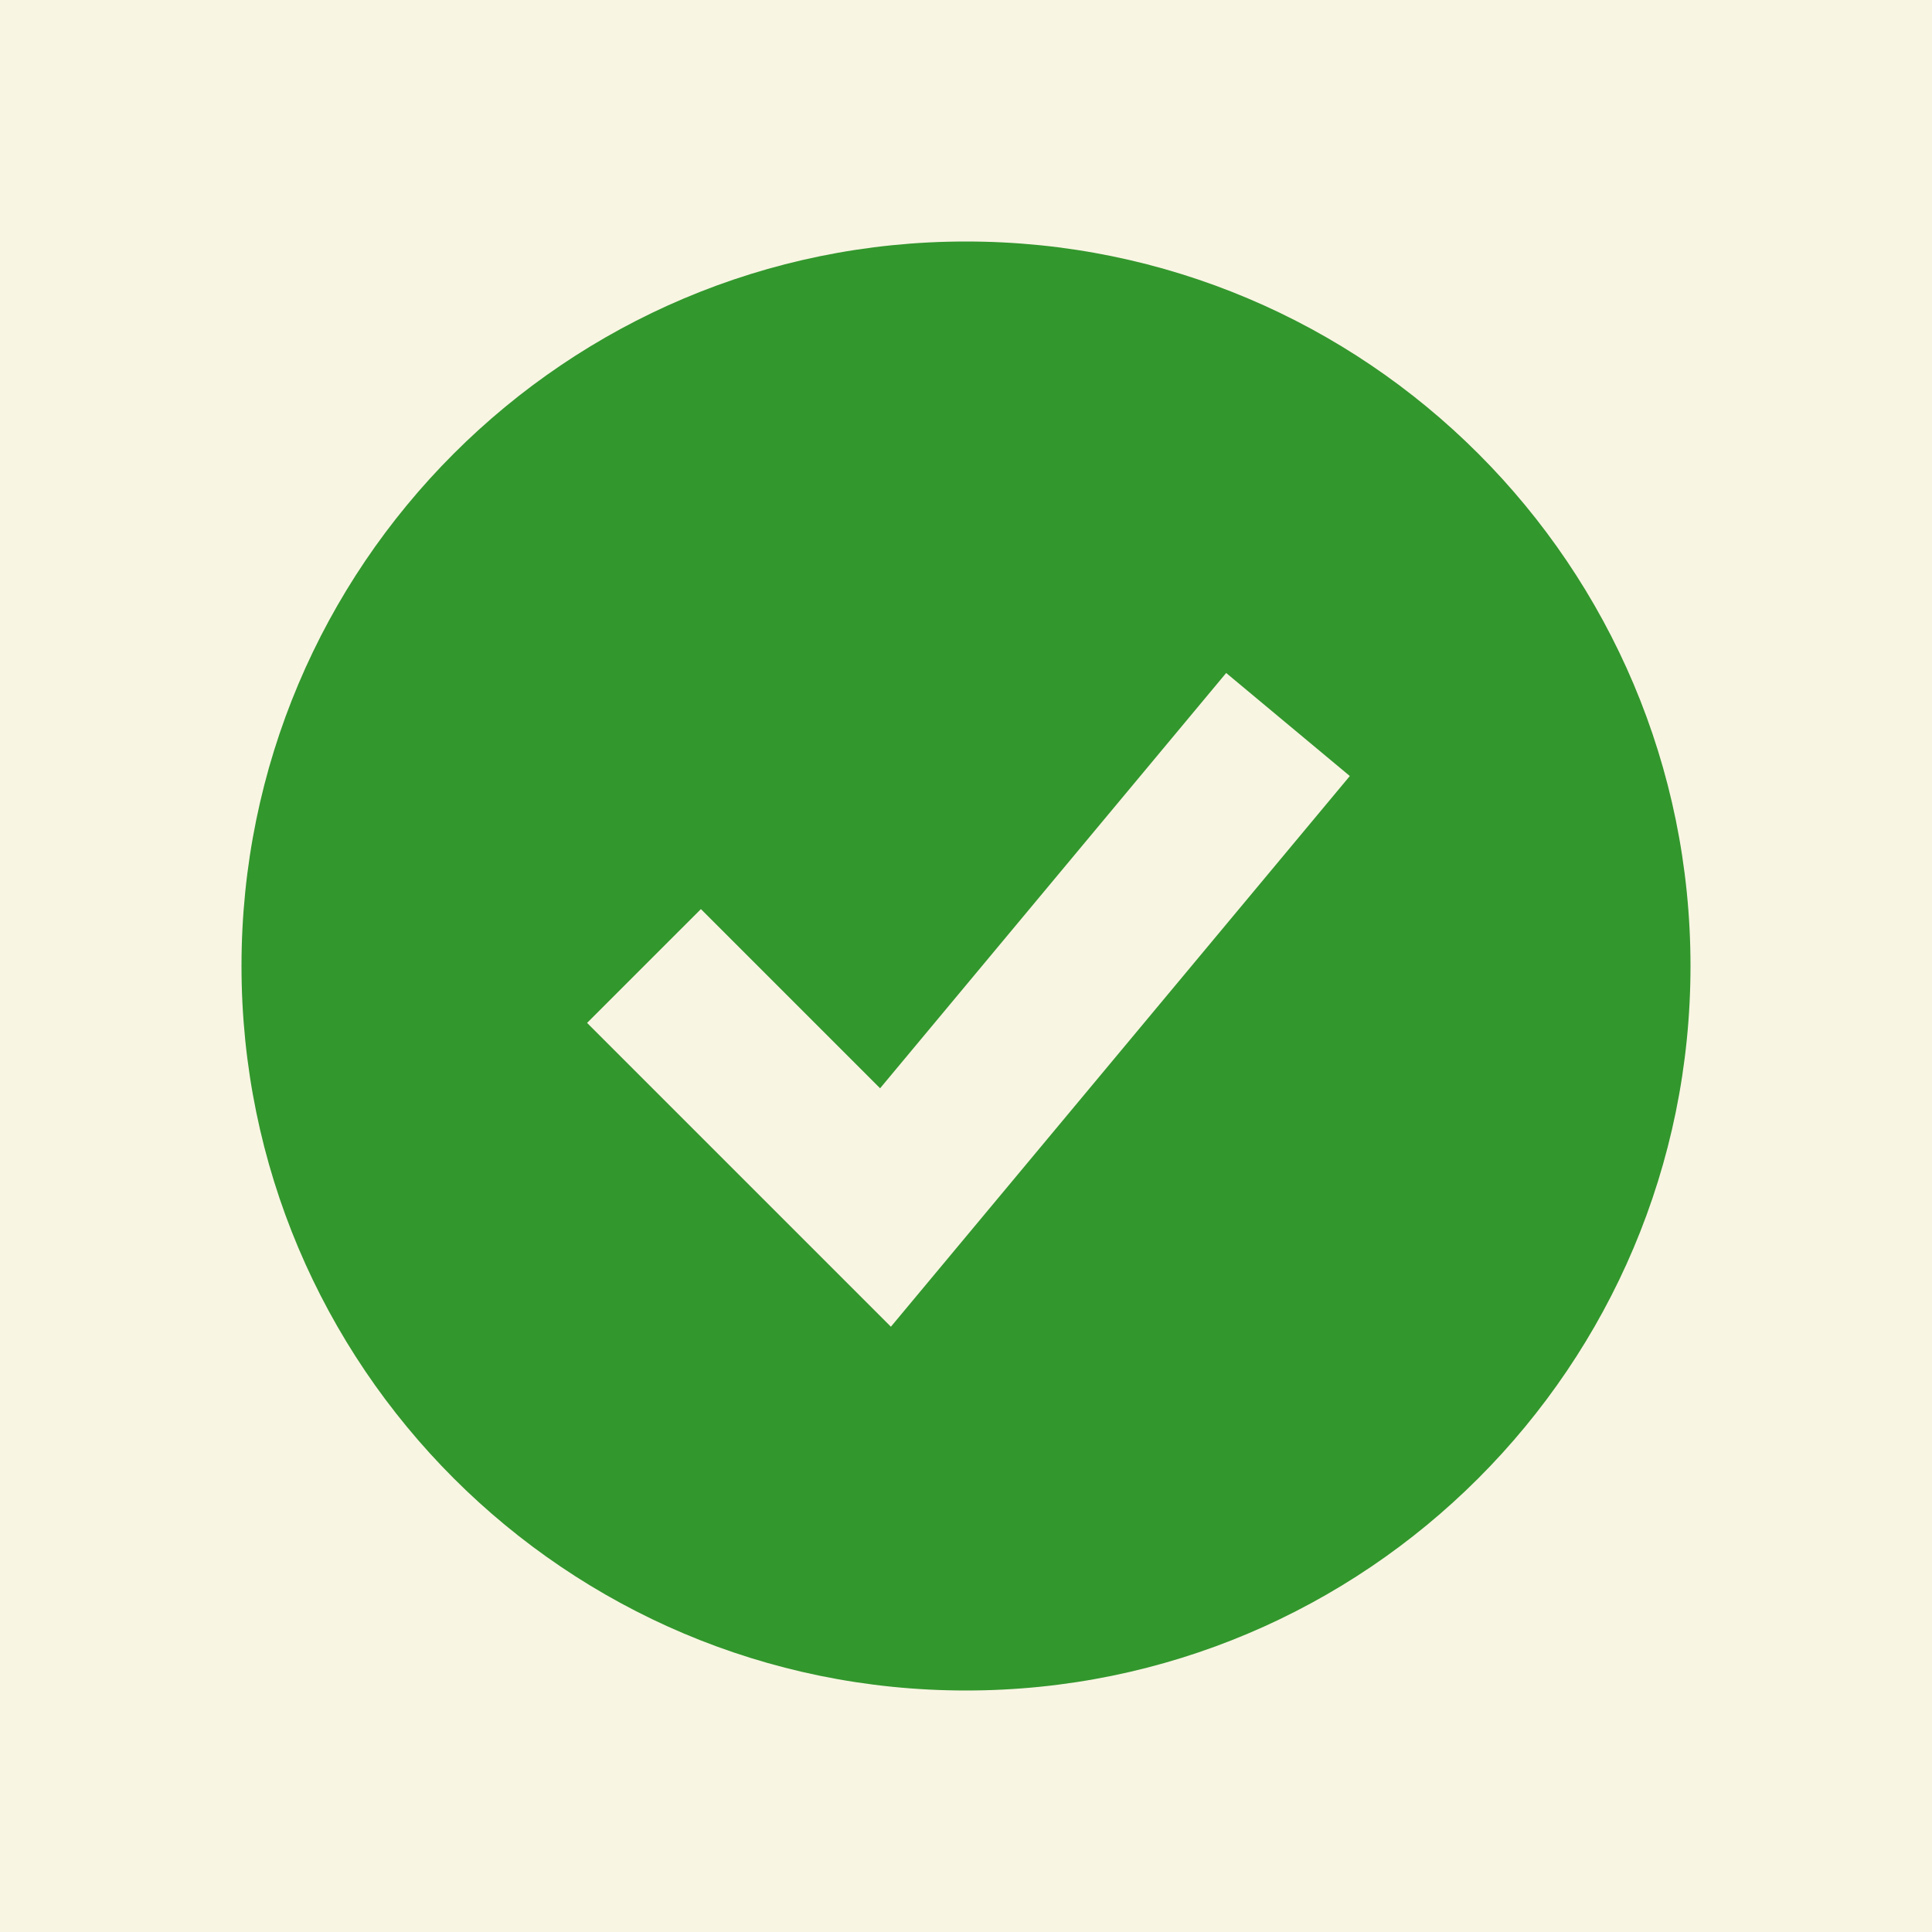
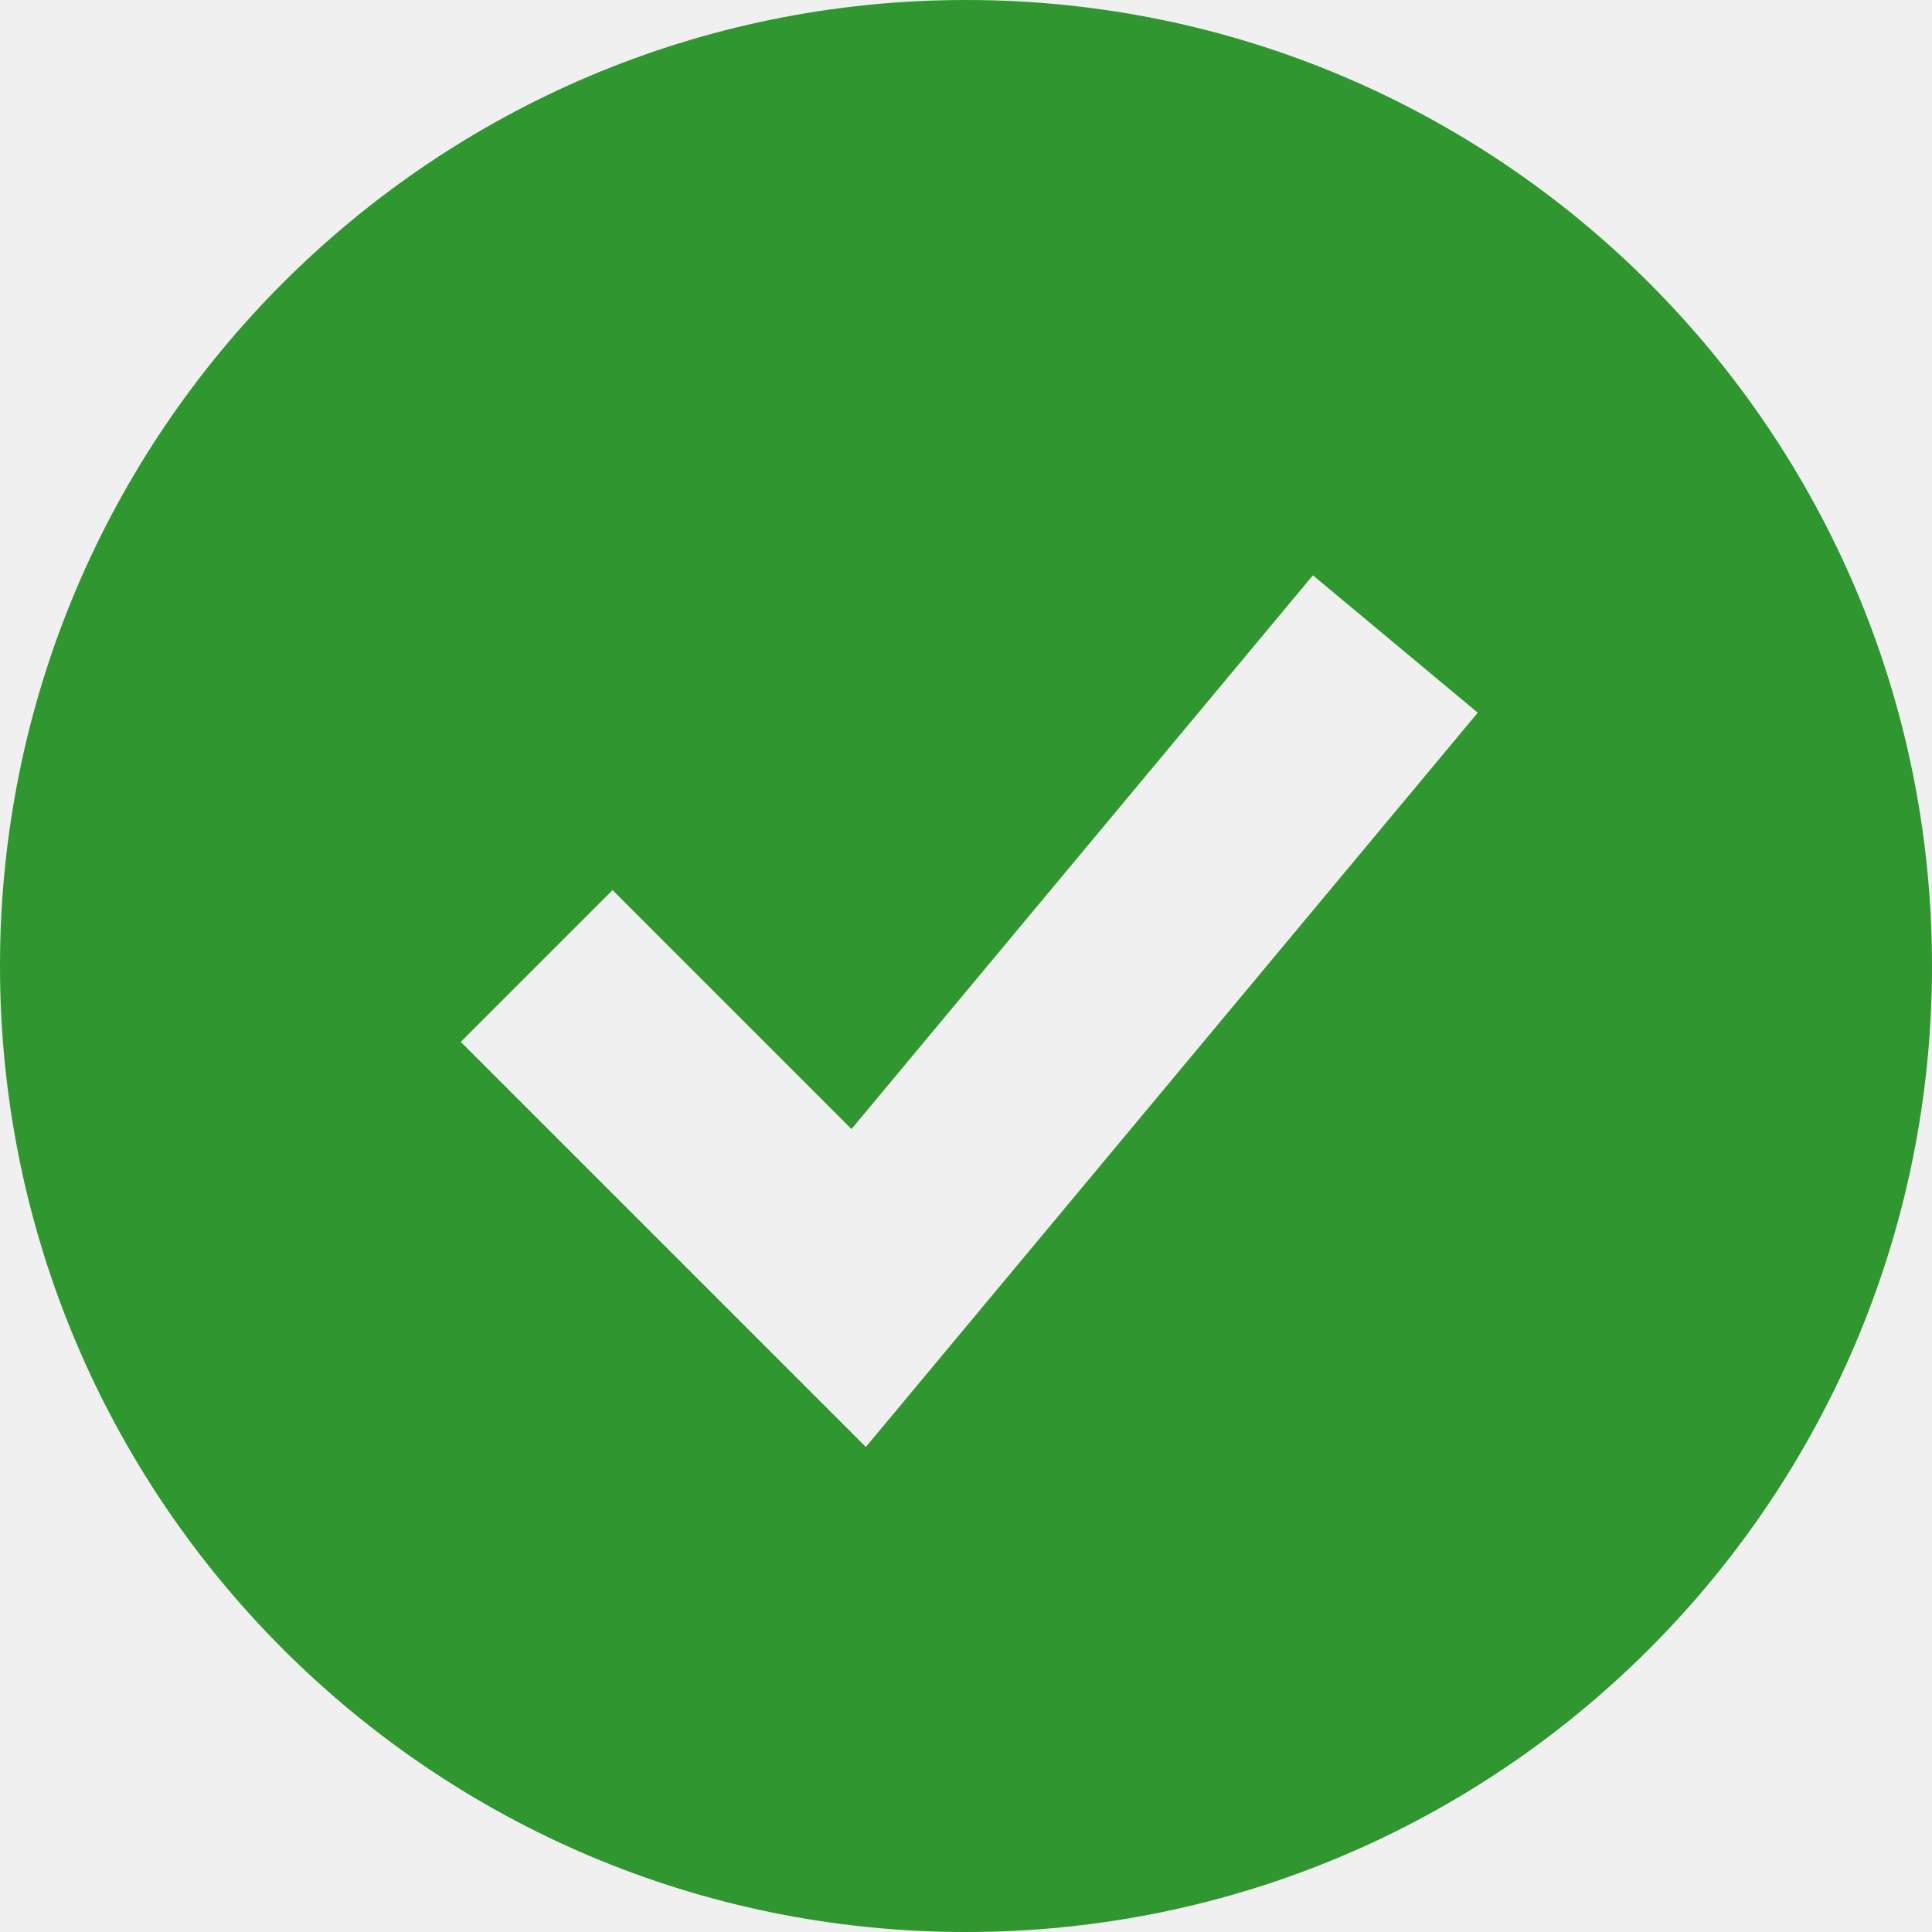
- <svg xmlns="http://www.w3.org/2000/svg" width="24" height="24" viewBox="0 0 24 24" fill="none">
-   <rect width="24" height="24" fill="#DADADA" />
-   <g id="Prescoring (success input)">
-     <g id="Group 1325">
-       <g id="Rectangle 335" filter="url(#filter0_dd_0_1)">
-         <rect x="-289" y="-368" width="1300" height="584" rx="28" fill="white" />
-       </g>
-       <g id="Group 1328">
-         <g id="Rectangle 4139">
-           <rect x="-257" y="-8" width="297" height="40" rx="6" fill="#F9F5E3" />
-           <rect x="-256.5" y="-7.5" width="296" height="39" rx="5.5" stroke="#808080" stroke-opacity="0.2" />
-         </g>
-         <g id="Check_fill">
-           <path id="Subtract" fill-rule="evenodd" clip-rule="evenodd" d="M12 21C16.971 21 21 16.971 21 12C21 7.029 16.971 3 12 3C7.029 3 3 7.029 3 12C3 16.971 7.029 21 12 21ZM11.768 15.64L16.768 9.64L15.232 8.36L10.933 13.519L8.707 11.293L7.293 12.707L10.293 15.707L11.067 16.481L11.768 15.64Z" fill="#008000" fill-opacity="0.8" />
-         </g>
-       </g>
-     </g>
-   </g>
-   <defs>
-     <filter id="filter0_dd_0_1" x="-297" y="-376" width="1316" height="600" filterUnits="userSpaceOnUse" color-interpolation-filters="sRGB">
-       <feFlood flood-opacity="0" result="BackgroundImageFix" />
-       <feColorMatrix in="SourceAlpha" type="matrix" values="0 0 0 0 0 0 0 0 0 0 0 0 0 0 0 0 0 0 127 0" result="hardAlpha" />
-       <feOffset dy="2" />
-       <feGaussianBlur stdDeviation="2" />
-       <feComposite in2="hardAlpha" operator="out" />
-       <feColorMatrix type="matrix" values="0 0 0 0 0 0 0 0 0 0 0 0 0 0 0 0 0 0 0.2 0" />
-       <feBlend mode="normal" in2="BackgroundImageFix" result="effect1_dropShadow_0_1" />
-       <feColorMatrix in="SourceAlpha" type="matrix" values="0 0 0 0 0 0 0 0 0 0 0 0 0 0 0 0 0 0 127 0" result="hardAlpha" />
-       <feOffset />
-       <feGaussianBlur stdDeviation="4" />
-       <feComposite in2="hardAlpha" operator="out" />
-       <feColorMatrix type="matrix" values="0 0 0 0 0 0 0 0 0 0 0 0 0 0 0 0 0 0 0.08 0" />
-       <feBlend mode="normal" in2="effect1_dropShadow_0_1" result="effect2_dropShadow_0_1" />
-       <feBlend mode="normal" in="SourceGraphic" in2="effect2_dropShadow_0_1" result="shape" />
-     </filter>
-   </defs>
+ <svg xmlns="http://www.w3.org/2000/svg" width="18" height="18" viewBox="0 0 18 18" fill="none">
+   <path fill-rule="evenodd" clip-rule="evenodd" d="M9 18C13.971 18 18 13.971 18 9C18 4.029 13.971 0 9 0C4.029 0 0 4.029 0 9C0 13.971 4.029 18 9 18ZM8.768 12.64L13.768 6.64L12.232 5.36L7.933 10.519L5.707 8.293L4.293 9.707L7.293 12.707L8.067 13.481L8.768 12.64Z" fill="#008000" fill-opacity="0.8" />
</svg>
